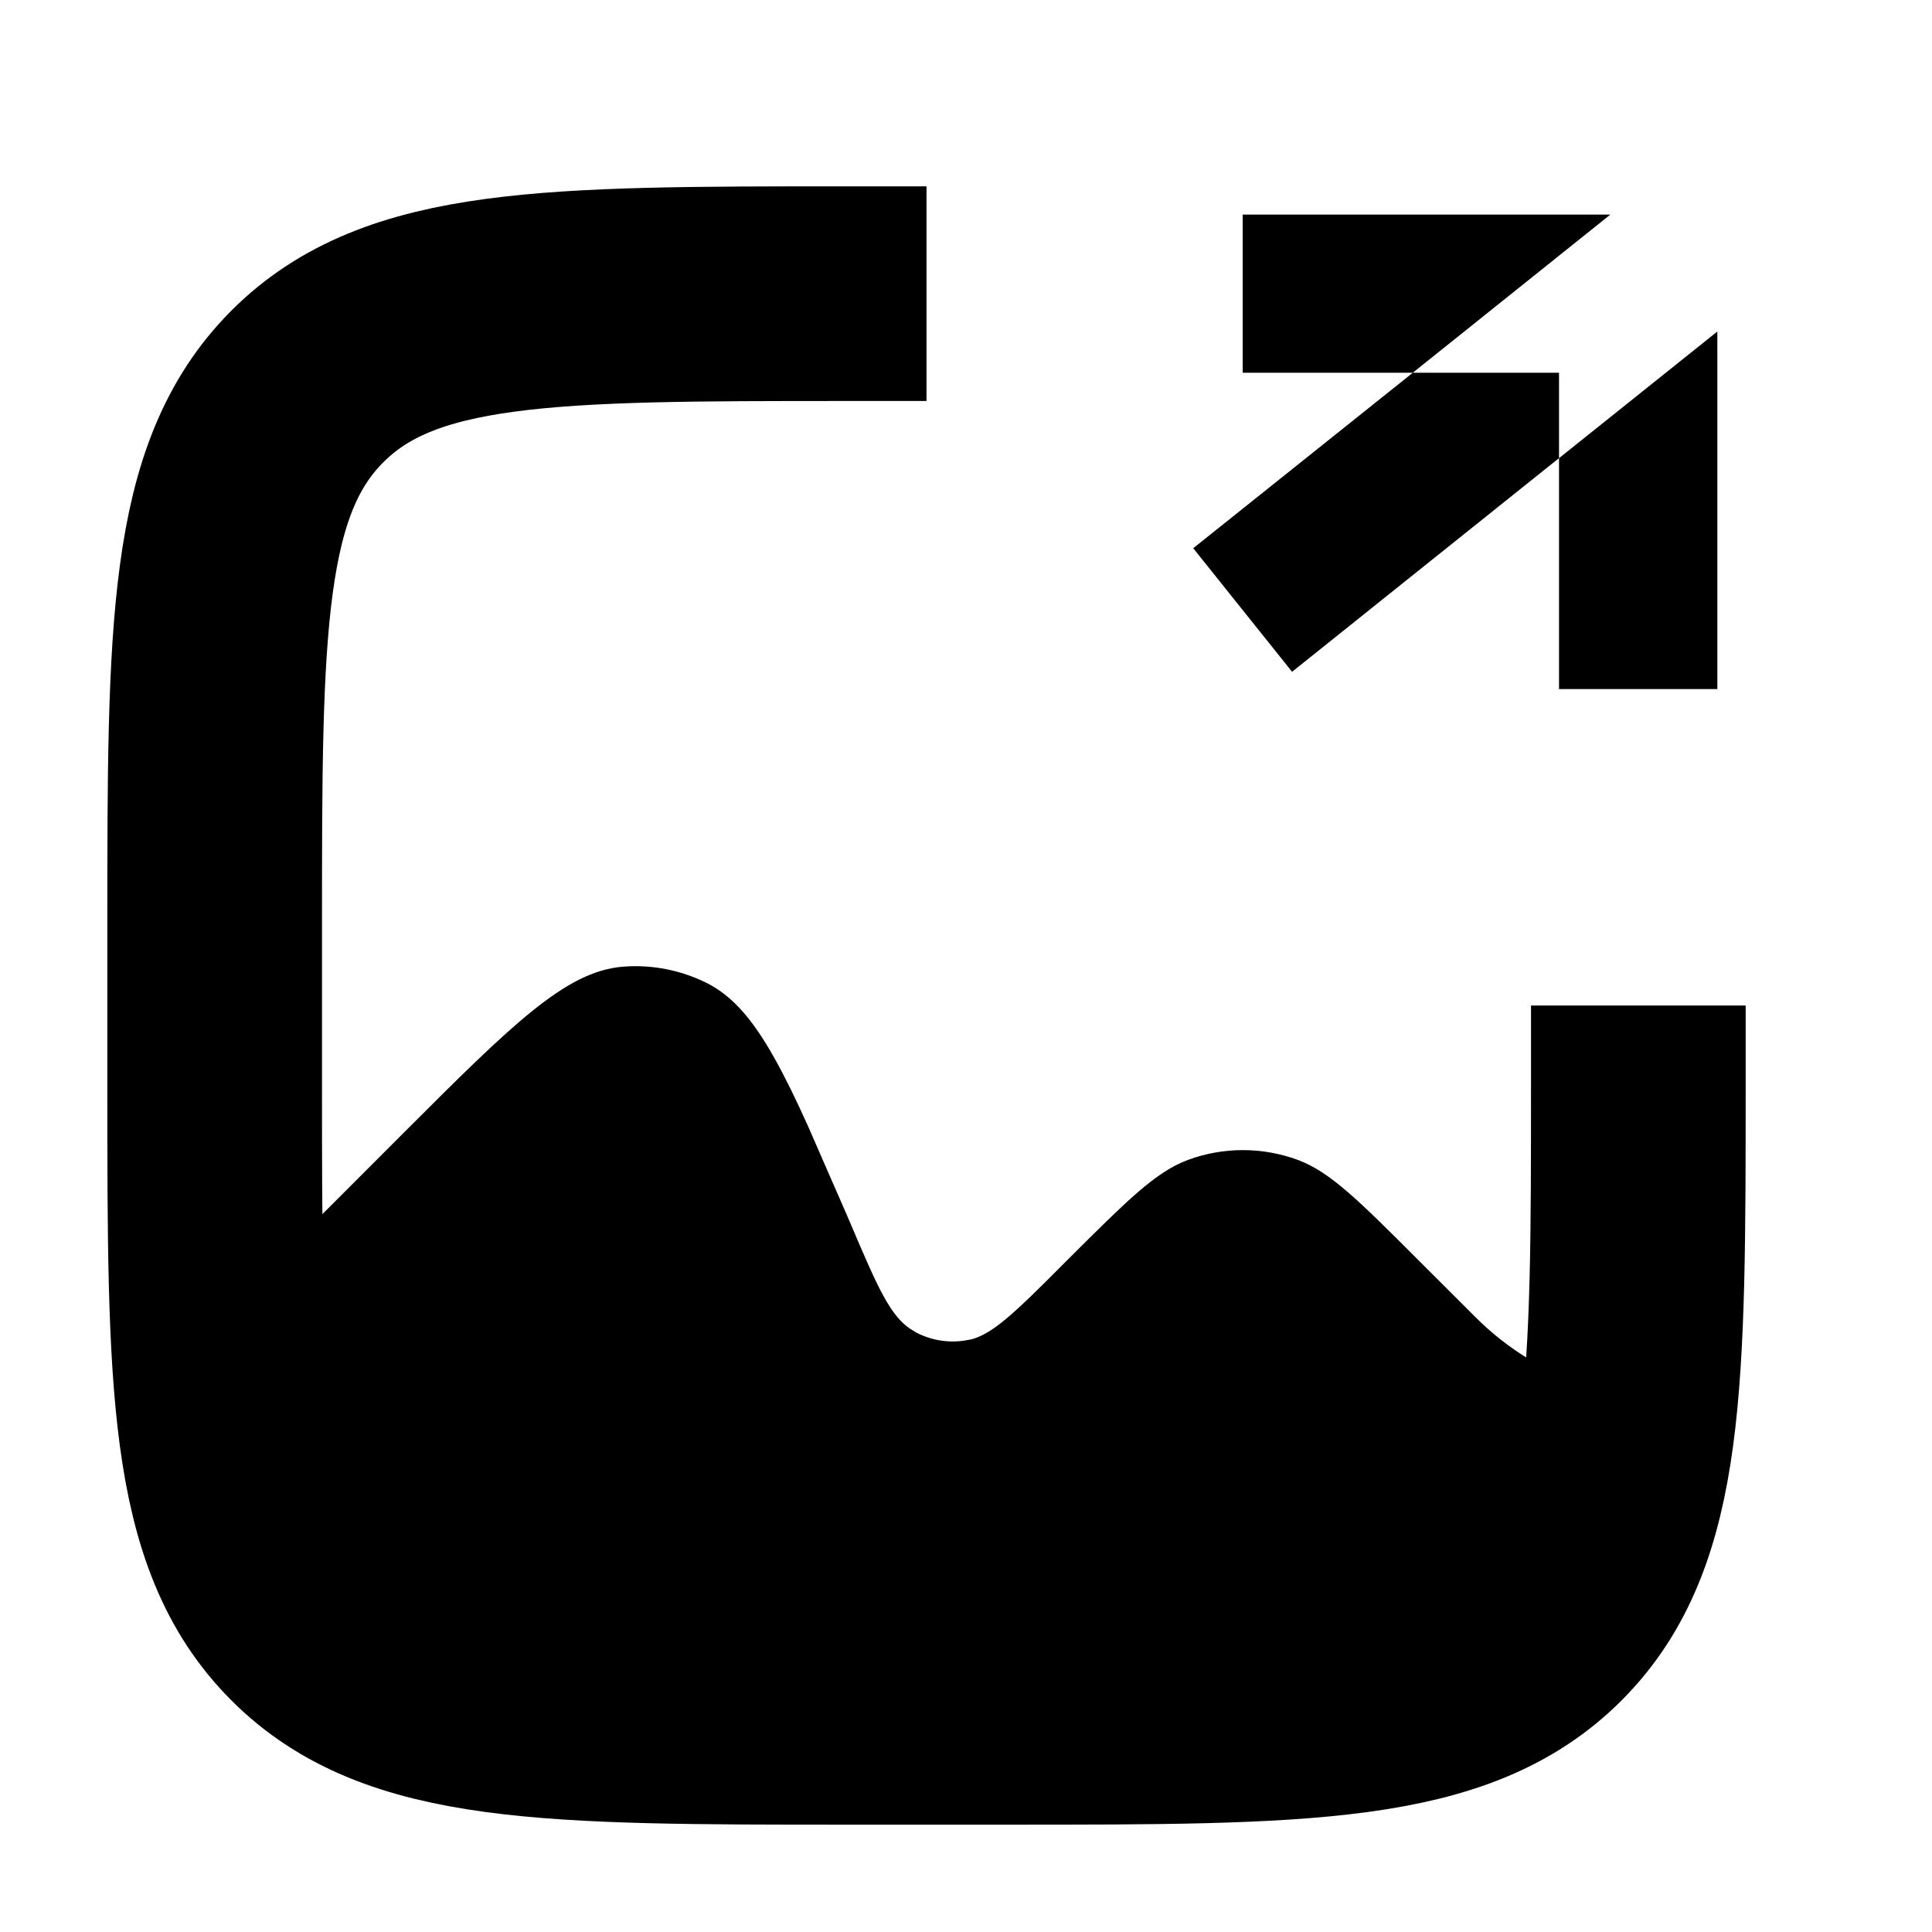
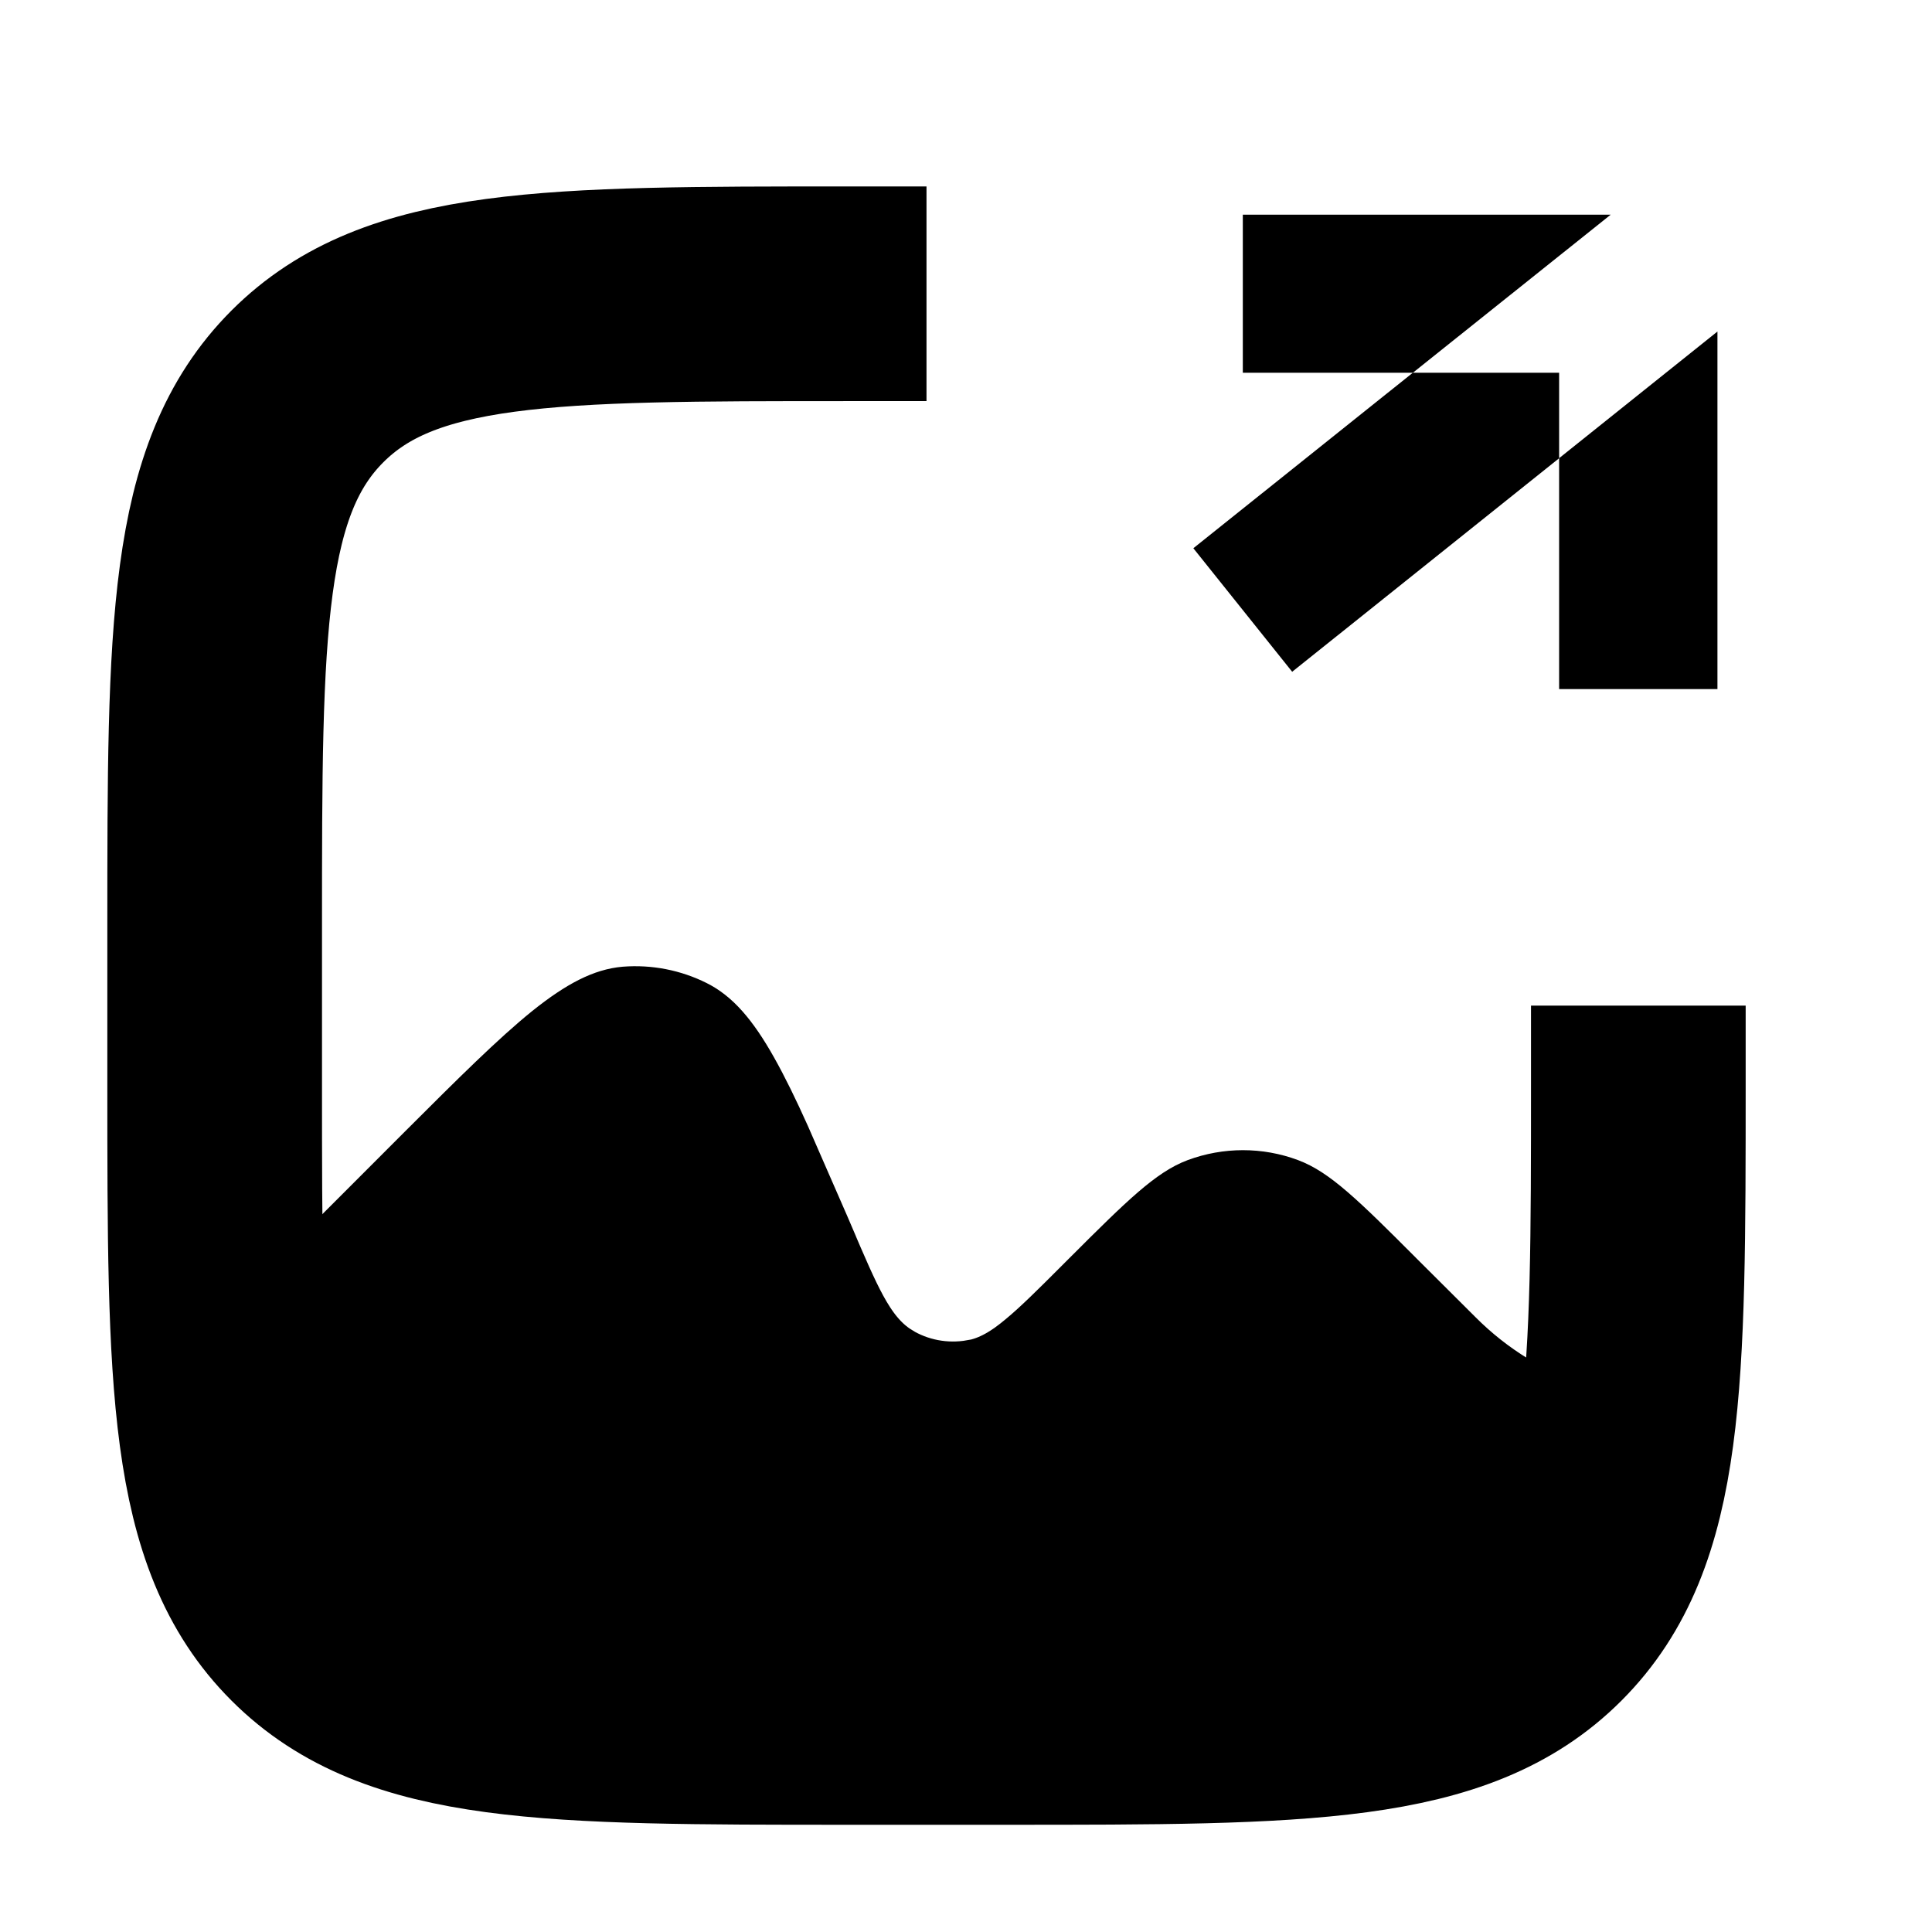
<svg xmlns="http://www.w3.org/2000/svg" width="18" height="18" viewBox="0 0 18 18" fill="none">
-   <path d="M5.842 9.505C6.021 9.49 6.2 9.526 6.36 9.605C6.469 9.66 6.597 9.778 6.777 10.099C6.868 10.26 6.963 10.455 7.069 10.69L7.436 11.53L7.475 11.621V11.622C7.591 11.893 7.691 12.129 7.79 12.31C7.89 12.493 8.021 12.684 8.229 12.813V12.815C8.487 12.974 8.795 13.032 9.094 12.979L9.095 12.98C9.337 12.938 9.529 12.808 9.688 12.676C9.847 12.544 10.029 12.363 10.237 12.154L10.32 12.071C10.592 11.8 10.777 11.616 10.93 11.484C11.079 11.356 11.168 11.303 11.24 11.276C11.459 11.195 11.7 11.195 11.919 11.276C11.991 11.303 12.081 11.356 12.229 11.484C12.382 11.616 12.567 11.799 12.837 12.07L13.392 12.624C13.743 12.976 14.172 13.238 14.641 13.393C14.537 14.067 14.352 14.477 14.047 14.782V14.783C13.724 15.107 13.283 15.296 12.536 15.396C11.775 15.499 10.772 15.5 9.369 15.5H7.896C6.492 15.5 5.489 15.499 4.728 15.396C3.981 15.296 3.541 15.106 3.218 14.783C2.895 14.46 2.704 14.02 2.604 13.273C2.572 13.035 2.551 12.774 2.536 12.485L2.722 12.301L4.129 10.893C4.633 10.389 4.984 10.041 5.272 9.809C5.559 9.578 5.721 9.515 5.842 9.505Z" fill="currentColor" stroke="currentColor" />
-   <path d="M8.632 2.736H7.895C5.116 2.736 3.727 2.736 2.864 3.6C2.001 4.464 2 5.853 2 8.631V10.105C2 12.884 2 14.274 2.864 15.136C3.727 15.999 5.116 16 7.895 16H9.369C12.148 16 13.537 16 14.4 15.136C15.263 14.273 15.264 12.884 15.264 10.105V9.368" stroke="currentColor" stroke-width="2" />
-   <path d="M15.5 5.92H15.025V4.509L15.5 4.129V5.92ZM14.025 3.973V4.028L12.116 5.556L11.82 5.186L13.338 3.973H14.025ZM13.579 2.499L12.987 2.973H12.078V2.499H13.579Z" fill="currentColor" stroke="currentColor" />
+   <path d="M5.842 9.505C6.021 9.491 6.2 9.526 6.36 9.606C6.469 9.66 6.597 9.778 6.777 10.099C6.868 10.261 6.963 10.455 7.069 10.691L7.436 11.531L7.475 11.622V11.623C7.591 11.894 7.691 12.13 7.79 12.311C7.89 12.494 8.021 12.685 8.229 12.814V12.815C8.487 12.974 8.795 13.032 9.094 12.98L9.095 12.981C9.337 12.939 9.529 12.809 9.688 12.676C9.847 12.545 10.029 12.363 10.237 12.155L10.32 12.072C10.592 11.8 10.777 11.617 10.93 11.485C11.079 11.357 11.168 11.304 11.24 11.277C11.459 11.196 11.7 11.195 11.919 11.277C11.991 11.304 12.081 11.357 12.229 11.485C12.382 11.617 12.567 11.8 12.837 12.071L13.392 12.624C13.743 12.977 14.172 13.239 14.641 13.393C14.537 14.068 14.352 14.477 14.047 14.783V14.784C13.724 15.107 13.283 15.296 12.536 15.397C11.775 15.499 10.772 15.501 9.369 15.501H7.896C6.492 15.501 5.489 15.499 4.728 15.397C3.981 15.296 3.541 15.107 3.218 14.784C2.895 14.46 2.704 14.02 2.604 13.273C2.572 13.036 2.551 12.775 2.536 12.486L2.722 12.301L4.129 10.893C4.633 10.389 4.984 10.042 5.272 9.809C5.559 9.579 5.721 9.516 5.842 9.505Z" fill="currentColor" stroke="currentColor" />
+   <path d="M8.632 2.737H7.895C5.116 2.737 3.727 2.737 2.864 3.6C2.001 4.464 2 5.853 2 8.632V10.106C2 12.884 2 14.274 2.864 15.137C3.727 16 5.116 16.001 7.895 16.001H9.369C12.148 16.001 13.537 16.001 14.4 15.137C15.263 14.273 15.264 12.884 15.264 10.106V9.369" stroke="currentColor" stroke-width="2" />
+   <path d="M15.501 5.92H15.026V4.509L15.501 4.129V5.92ZM14.026 3.973V4.029L12.117 5.556L11.821 5.186L13.338 3.973H14.026ZM13.58 2.5L12.988 2.973H12.079V2.5H13.58Z" fill="currentColor" stroke="currentColor" />
</svg>
